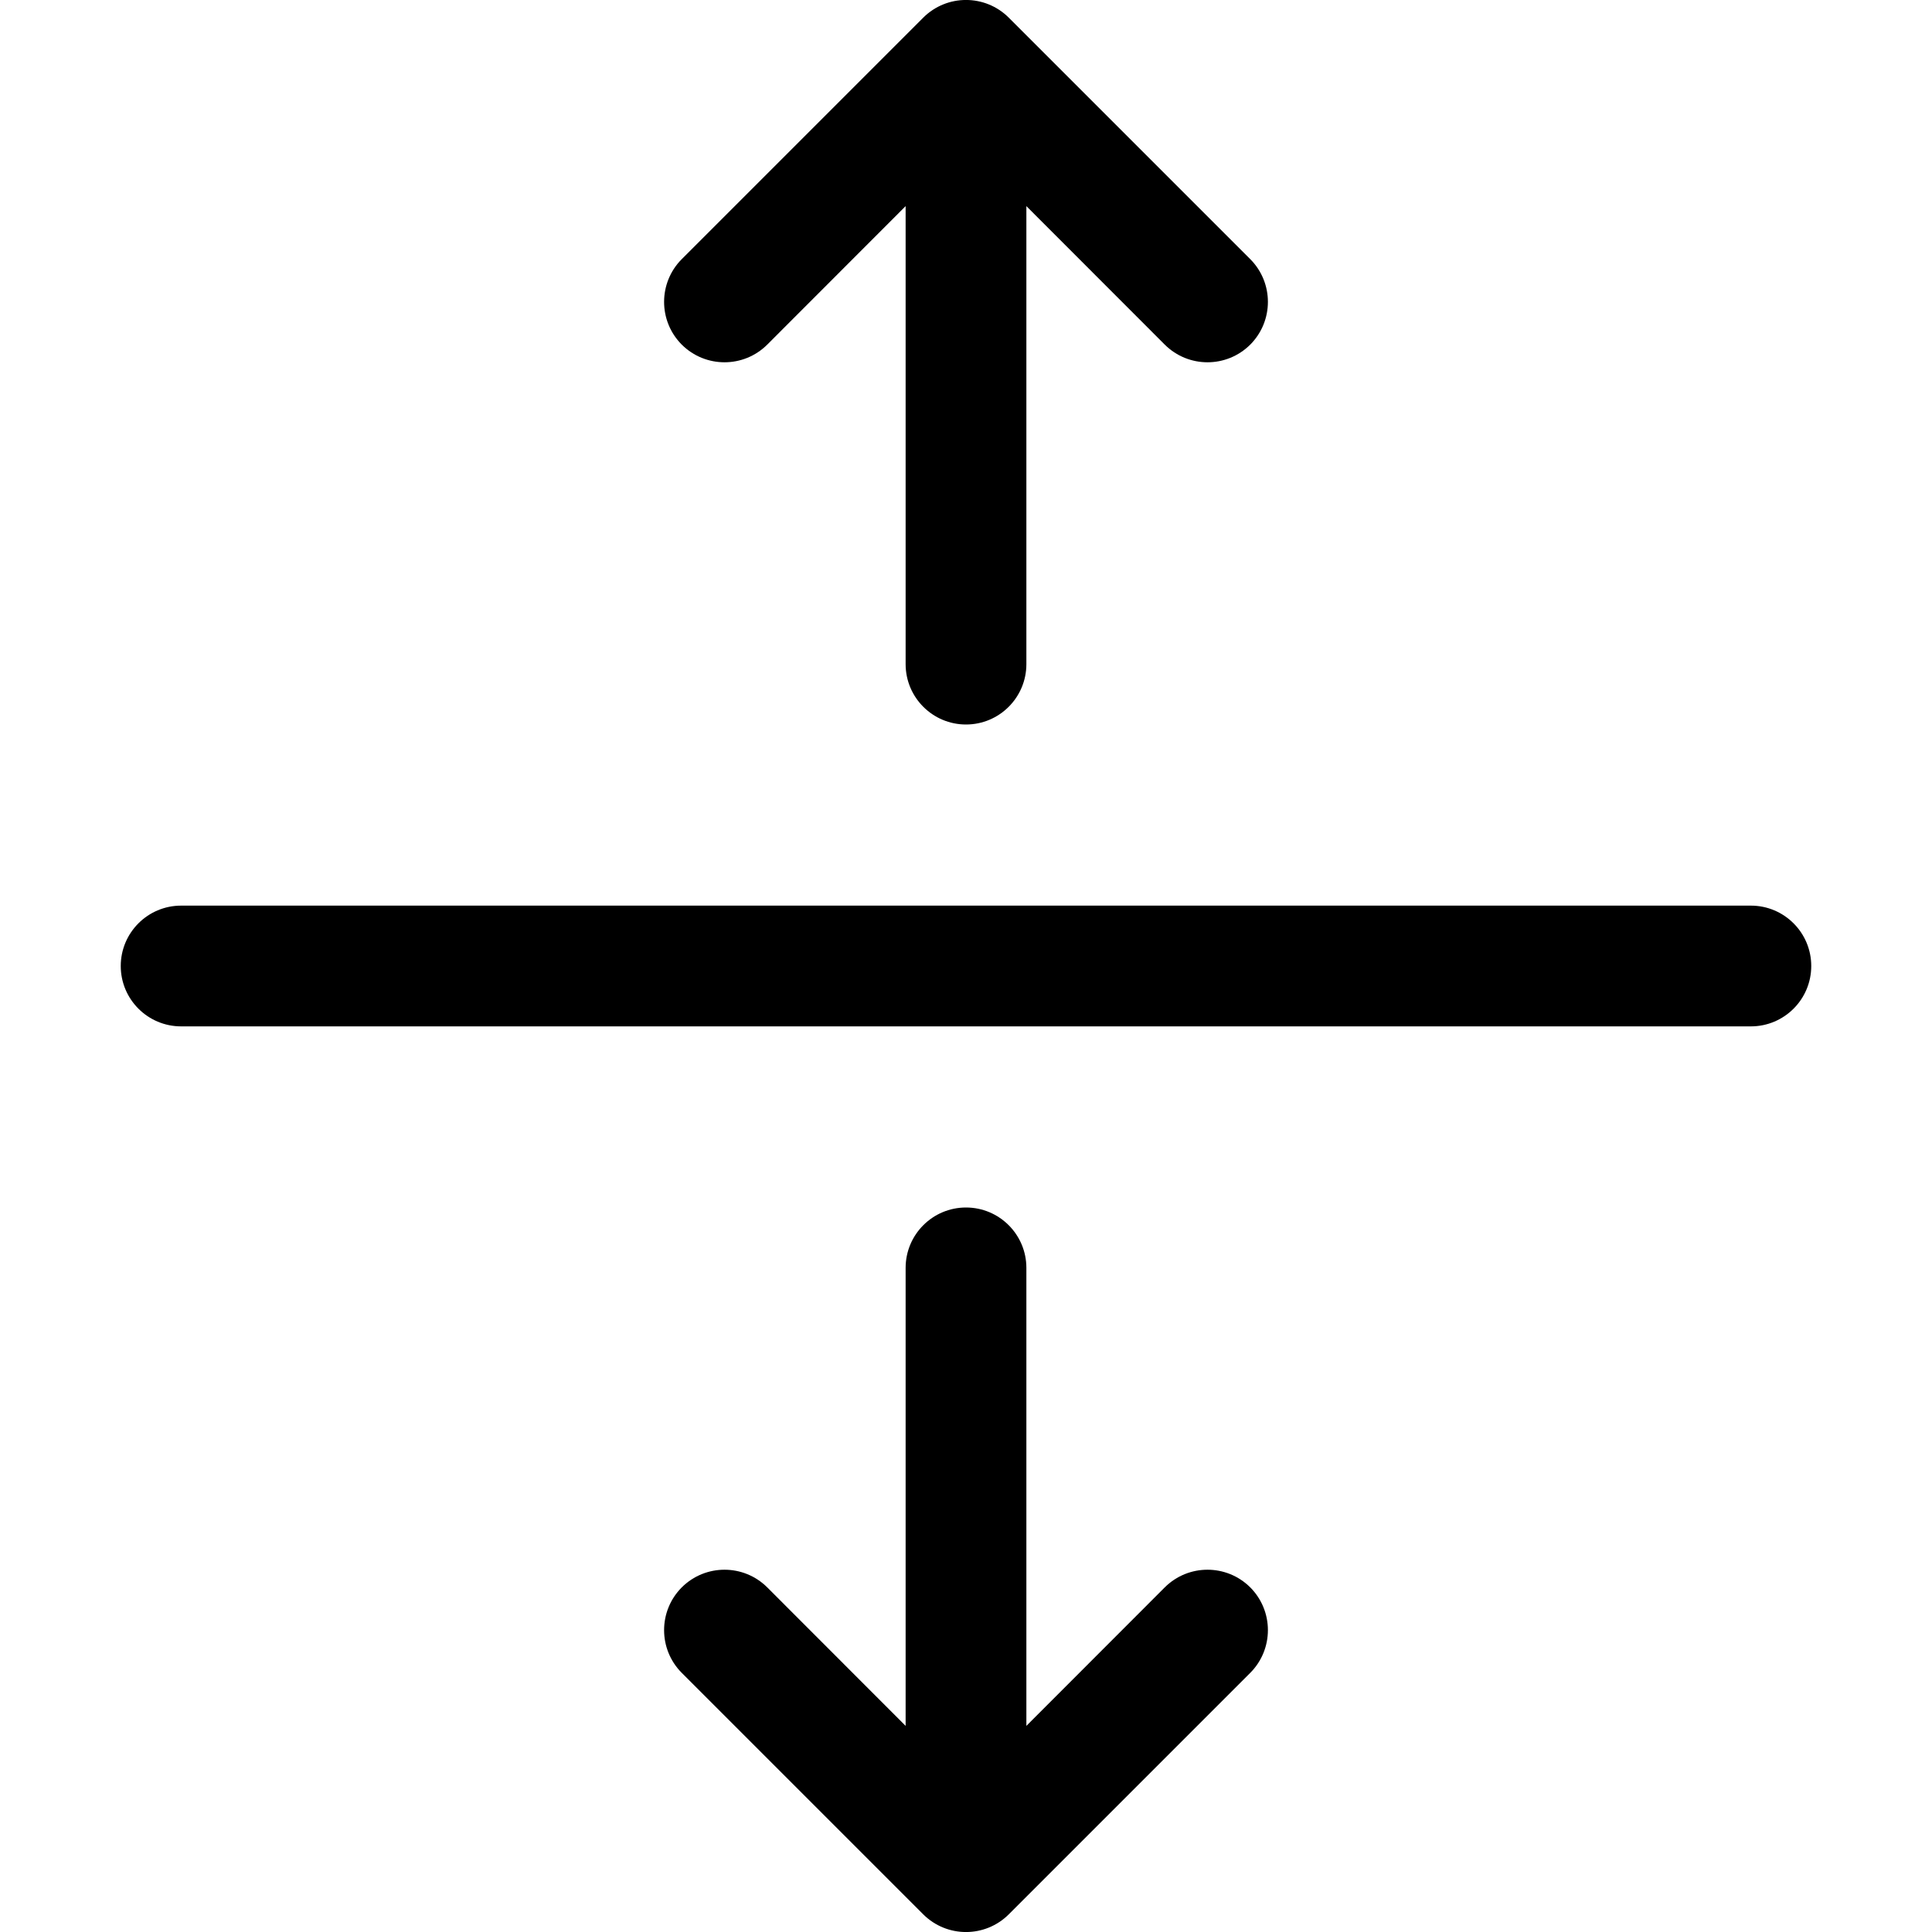
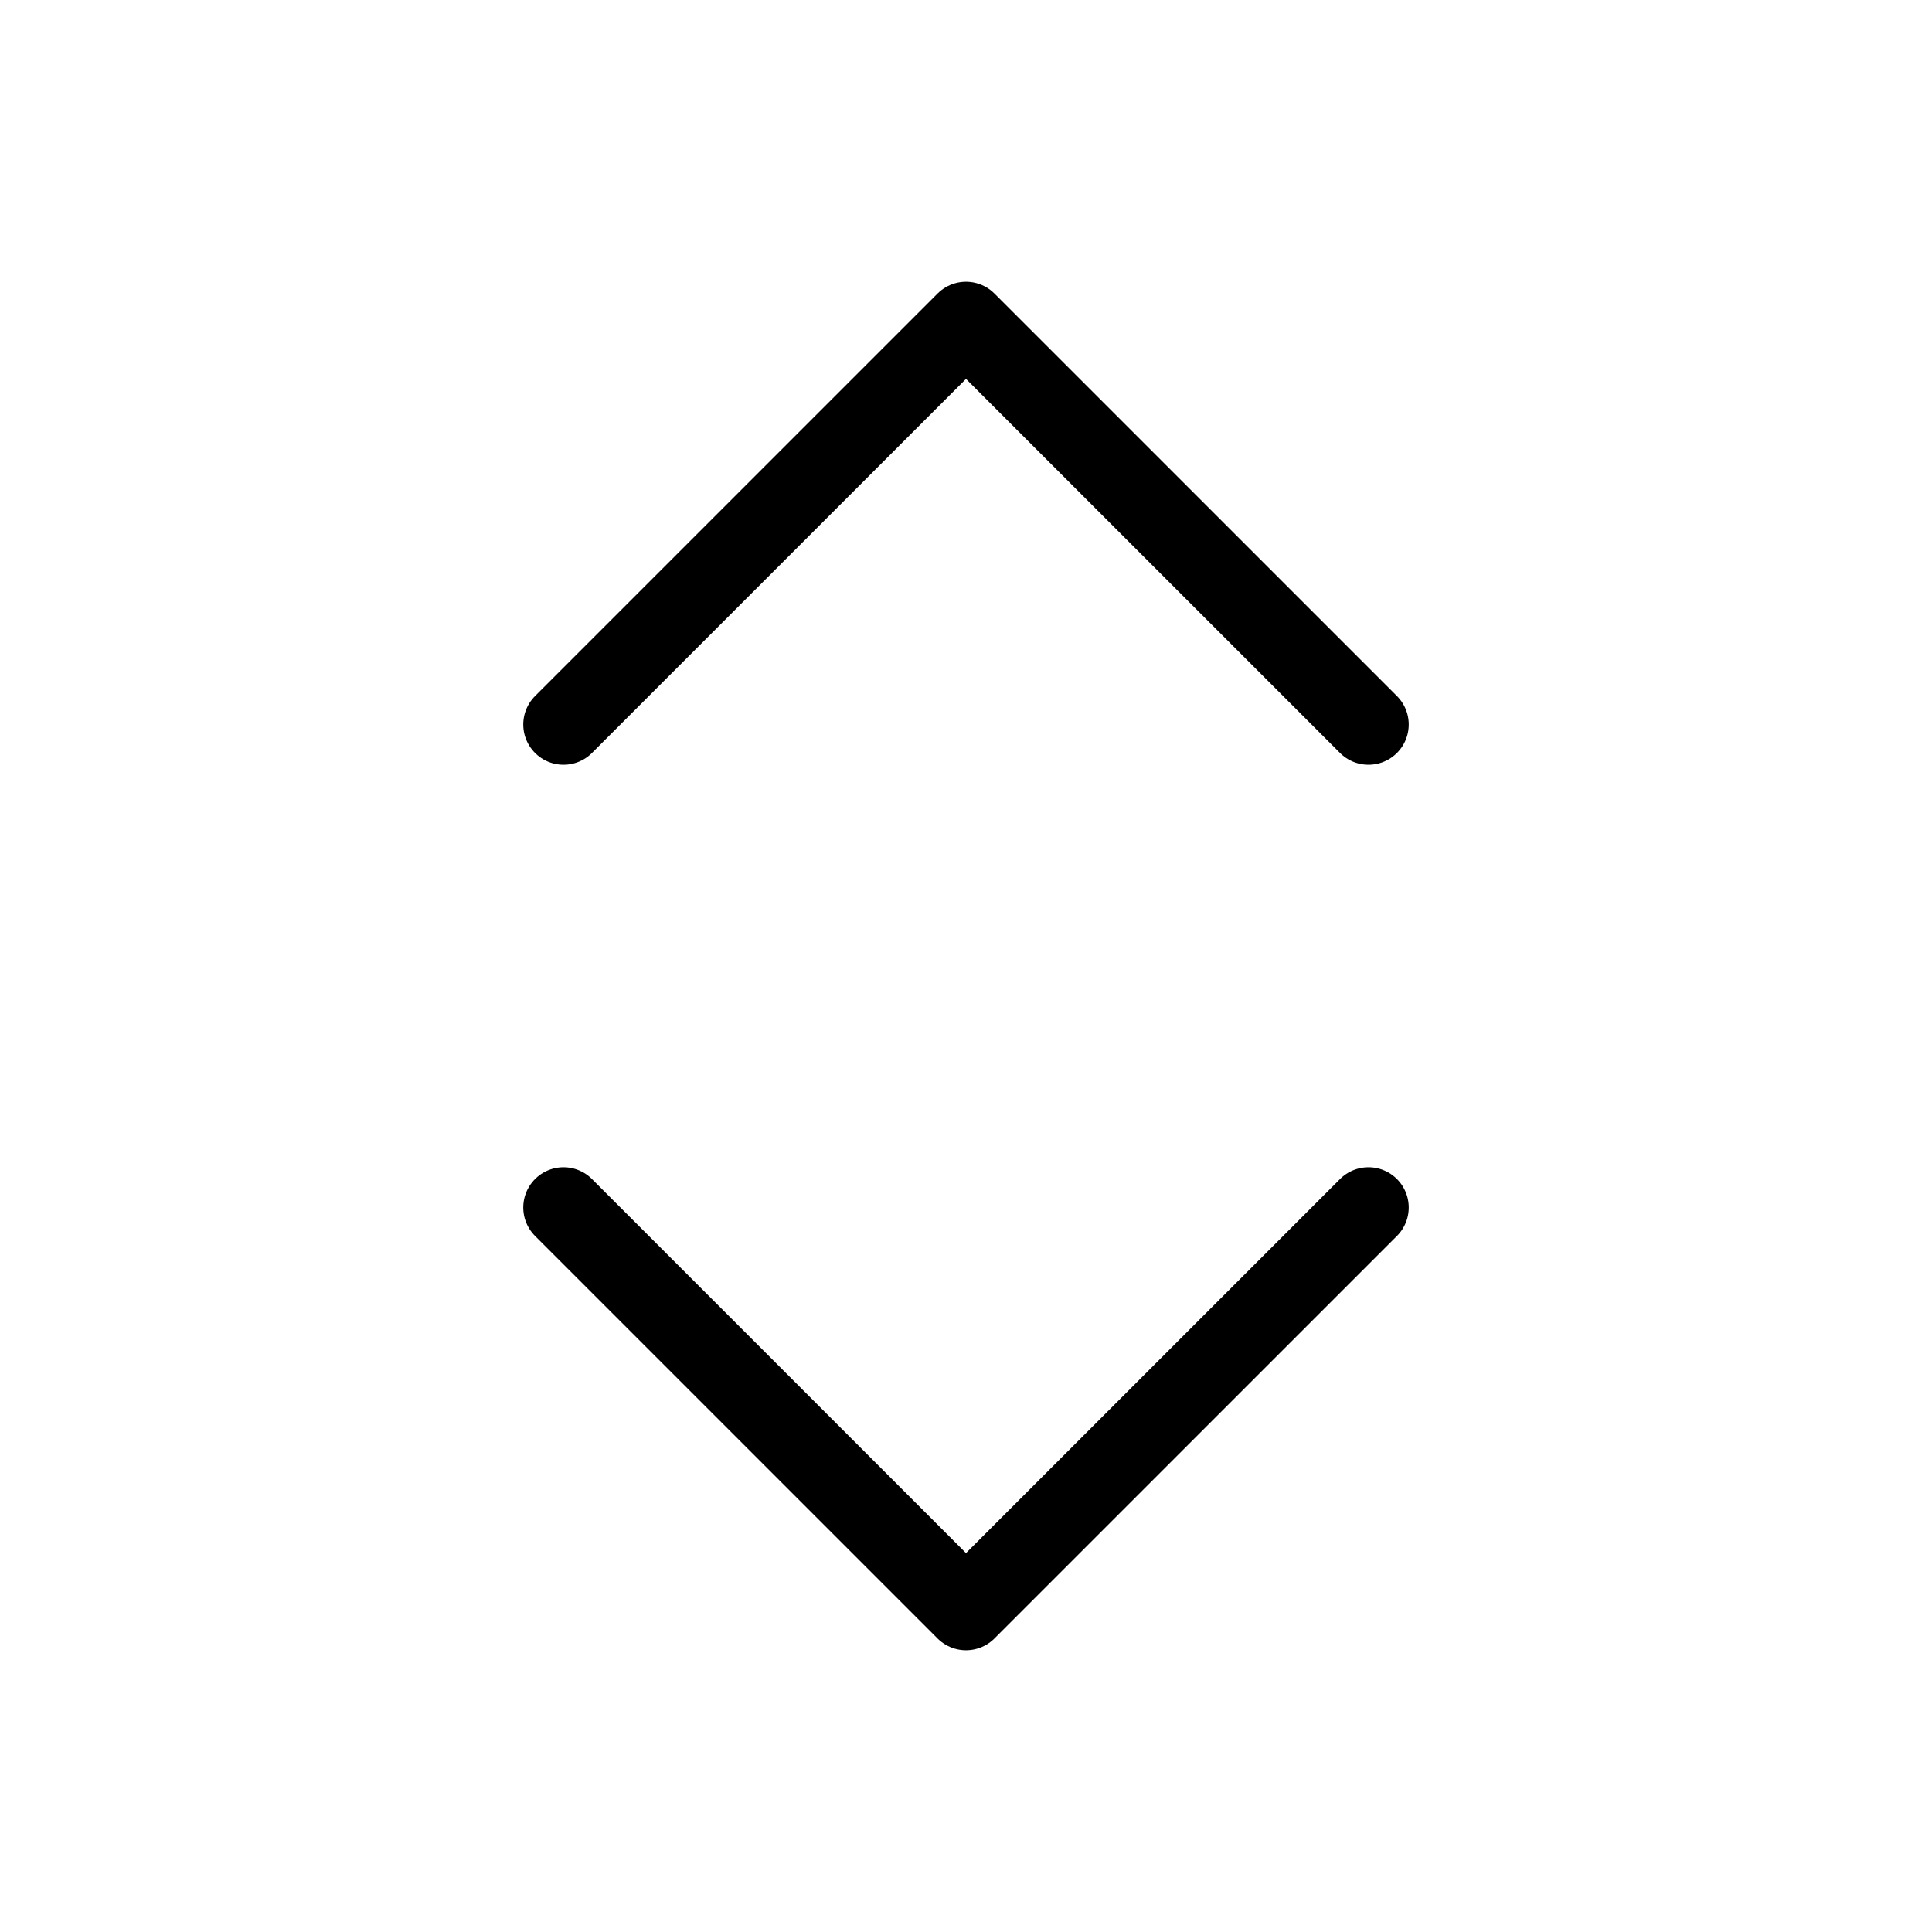
- <svg xmlns="http://www.w3.org/2000/svg" width="16" height="16" viewBox="0 0 16 16">
-   <path fill-rule="evenodd" clip-rule="evenodd" d="M1 8C1 7.724 1.224 7.5 1.5 7.5H14.5C14.776 7.5 15 7.724 15 8C15 8.276 14.776 8.5 14.5 8.5H1.5C1.224 8.5 1 8.276 1 8Z" />
-   <path fill-rule="evenodd" clip-rule="evenodd" d="M7.646 0.146C7.842 -0.049 8.158 -0.049 8.354 0.146L10.354 2.146C10.549 2.342 10.549 2.658 10.354 2.854C10.158 3.049 9.842 3.049 9.646 2.854L8.5 1.707L8.5 5.5C8.5 5.776 8.276 6 8 6C7.724 6 7.5 5.776 7.5 5.5L7.5 1.707L6.354 2.854C6.158 3.049 5.842 3.049 5.646 2.854C5.451 2.658 5.451 2.342 5.646 2.146L7.646 0.146ZM8 10C8.276 10 8.5 10.224 8.5 10.5V14.293L9.646 13.146C9.842 12.951 10.158 12.951 10.354 13.146C10.549 13.342 10.549 13.658 10.354 13.854L8.354 15.854C8.158 16.049 7.842 16.049 7.646 15.854L5.646 13.854C5.451 13.658 5.451 13.342 5.646 13.146C5.842 12.951 6.158 12.951 6.354 13.146L7.5 14.293V10.5C7.5 10.224 7.724 10 8 10Z" />
+ <svg xmlns="http://www.w3.org/2000/svg" viewBox="0 0 24 24">
+   <g fill="none" stroke="currentColor" stroke-linecap="round" stroke-linejoin="round">
+     <path d="m7 15 5 5 5-5" />
+     <path d="m7 9 5-5 5 5" />
+   </g>
</svg>
